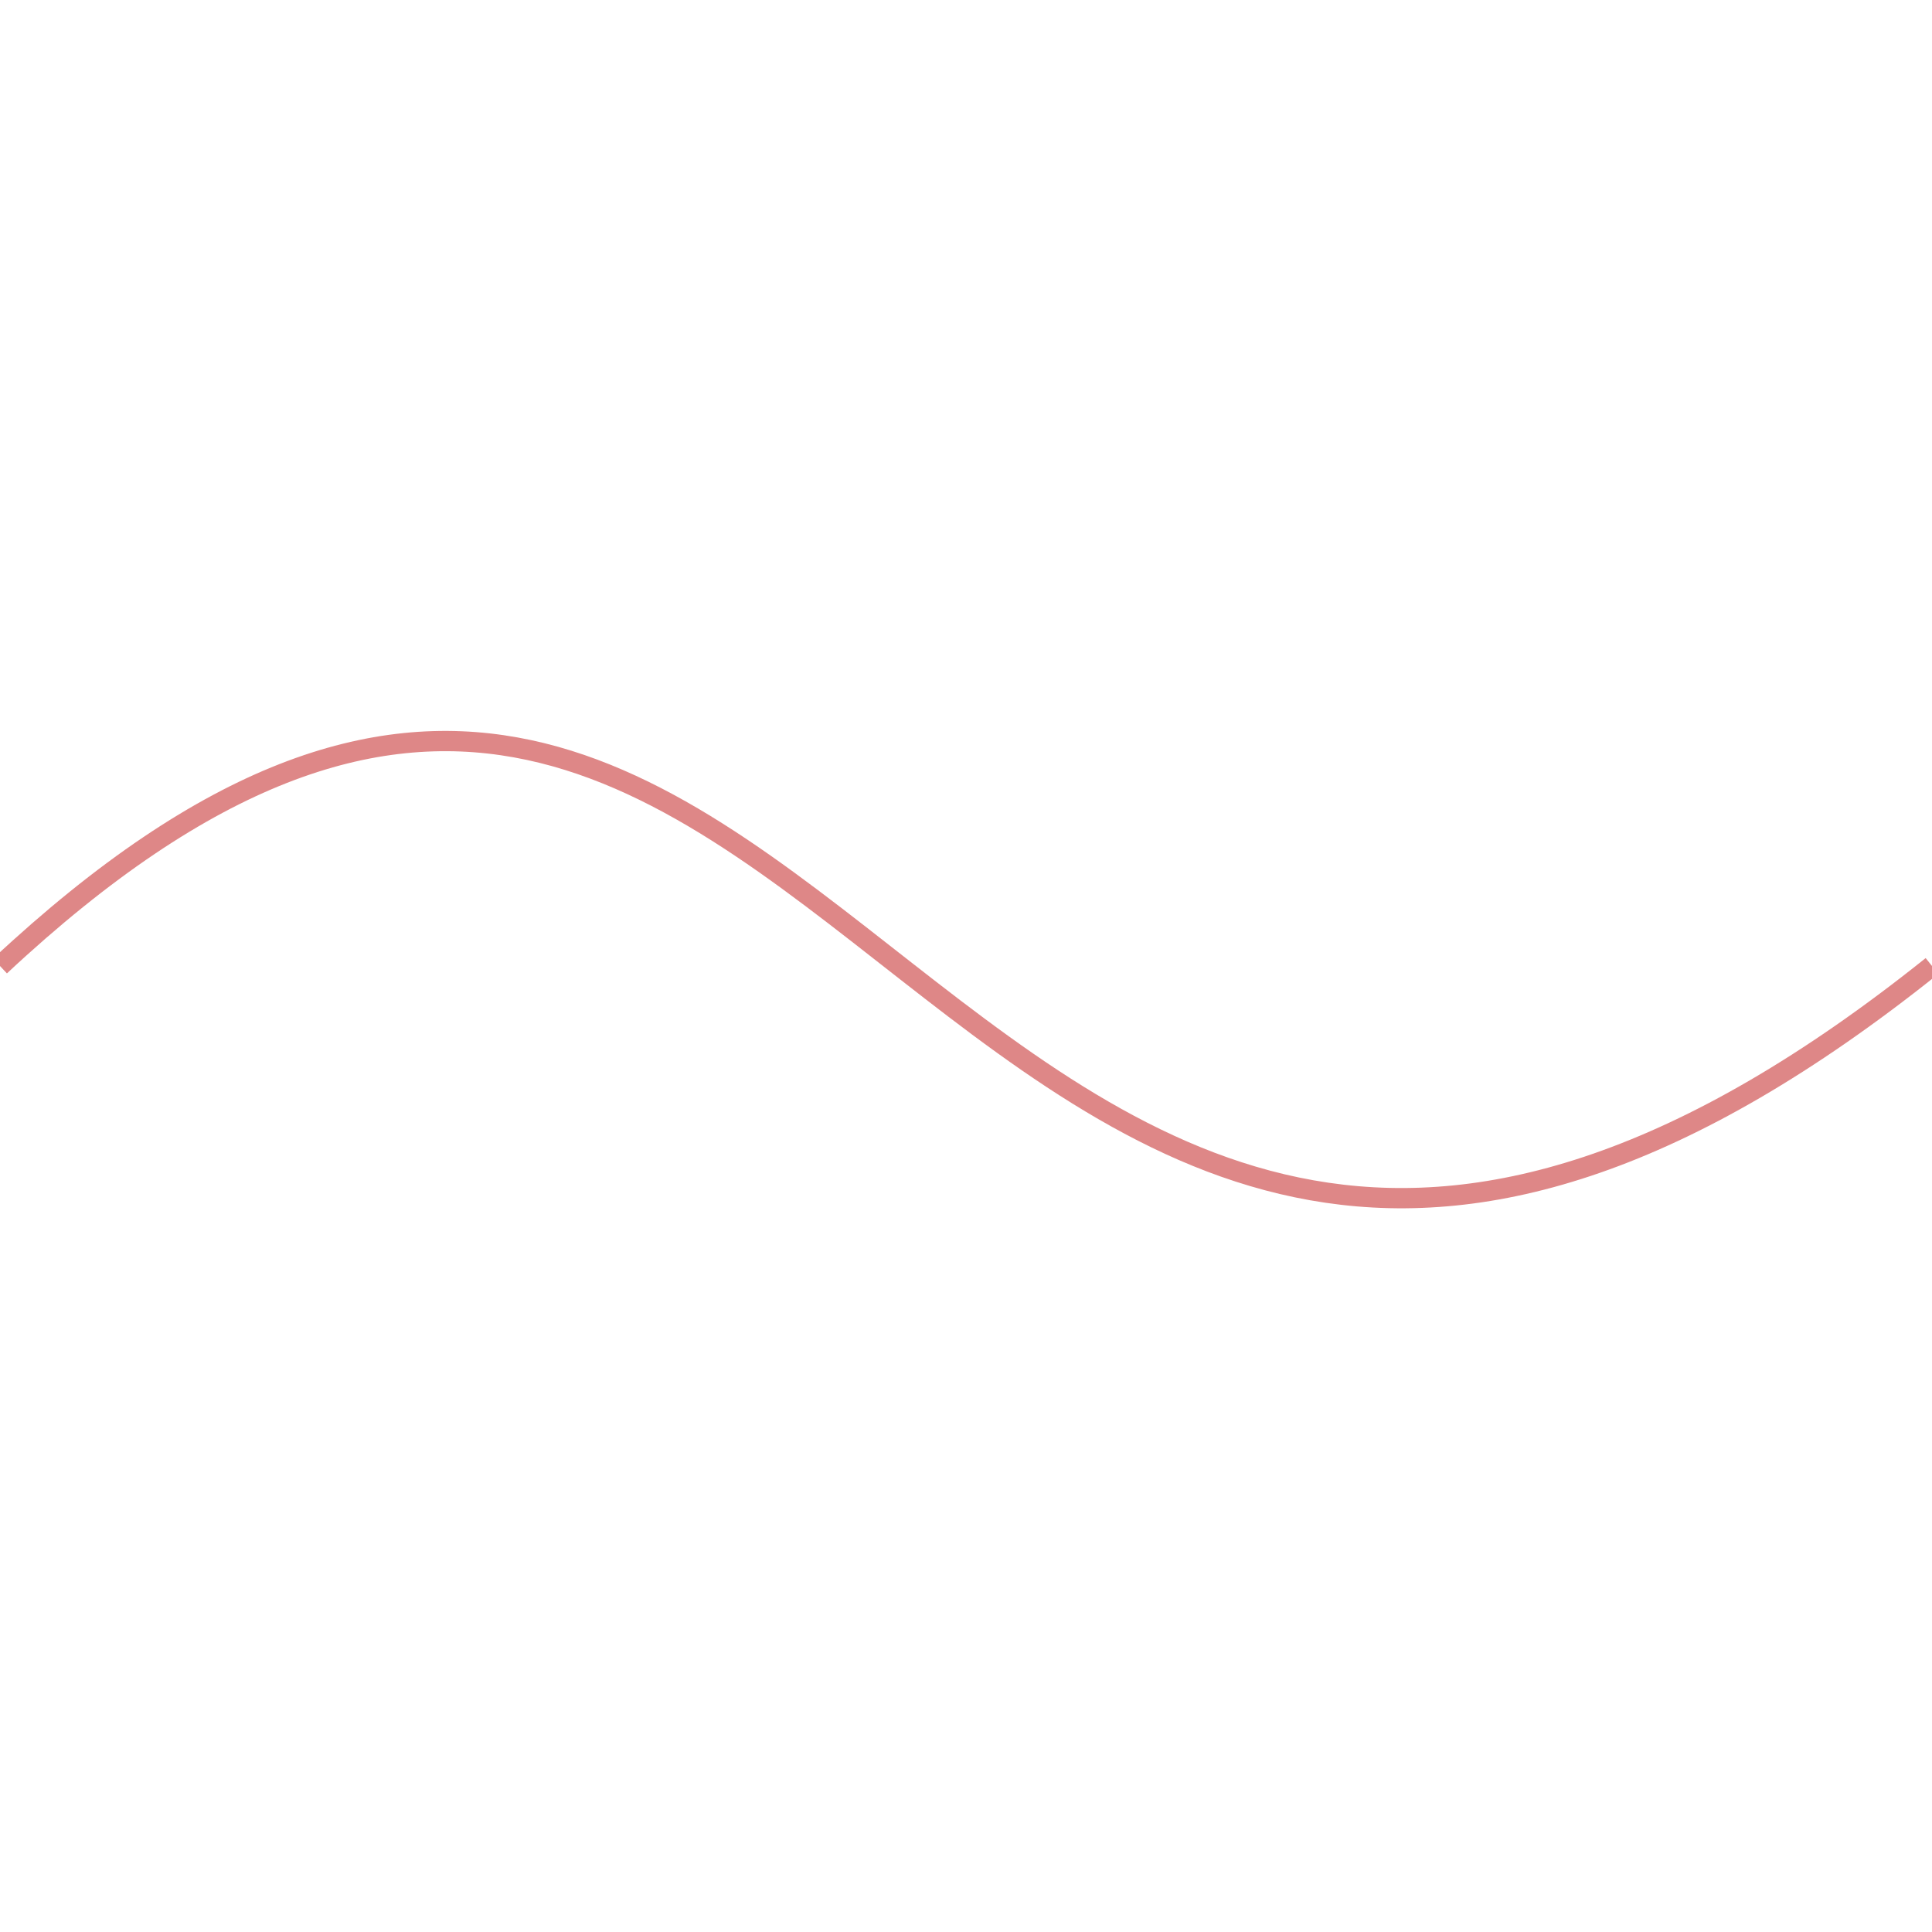
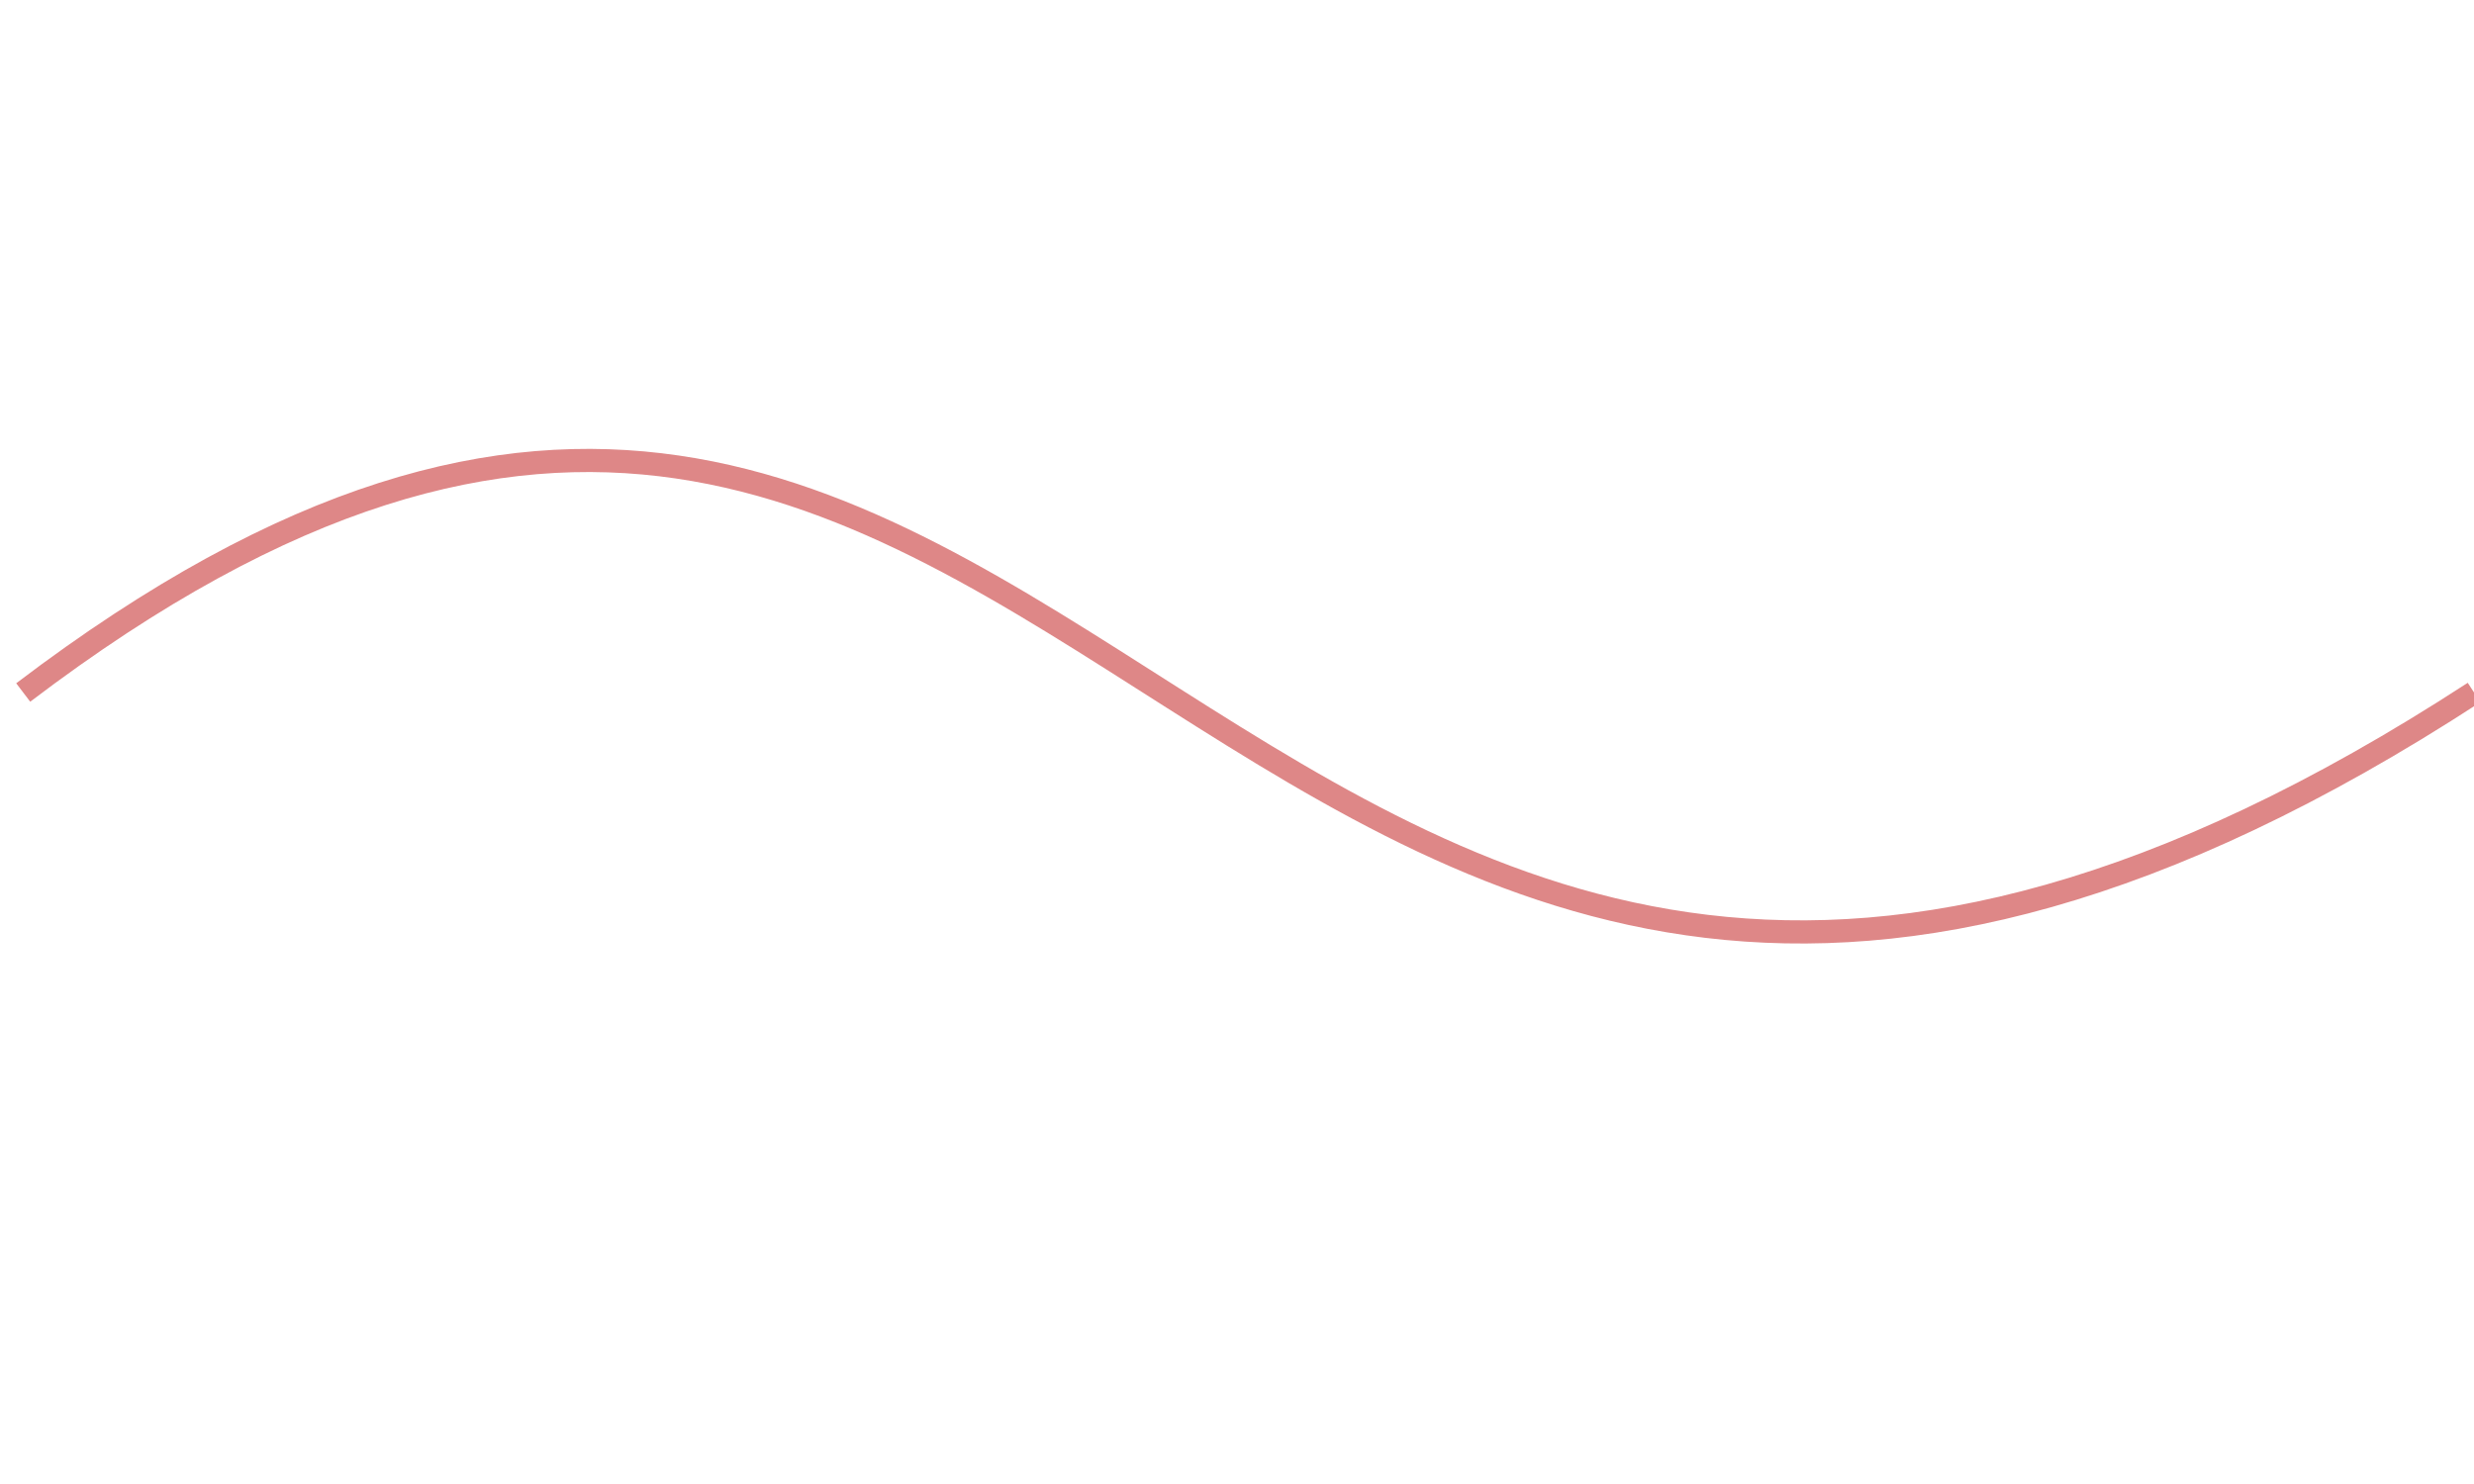
- <svg xmlns="http://www.w3.org/2000/svg" width="100" height="100" id="svg3025" version="1.1">
+ <svg xmlns="http://www.w3.org/2000/svg" width="25" height="15" id="svg3025" version="1.1">
  <defs id="defs3027">
    </defs>
-   <g id="layer1" transform="translate(0,-952.3622)">
-     <path style="fill:none;stroke:#de8787;stroke-width:1.049px;stroke-linecap:butt;stroke-linejoin:miter;stroke-opacity:1" d="m 0,1002.362 c 43.458,-40.604 48.314,41.353 100,0" id="path3037" />
+   <g id="layer1" transform="translate(-40.0625,-993.3674)">
+     <path style="fill:none;stroke:#de8787;stroke-width:0.234px;stroke-linecap:butt;stroke-linejoin:miter;stroke-opacity:1" d="m 40.297,1000.367 c 10.763,-8.179 11.965,8.329 24.766,0" id="path3037" />
  </g>
</svg>
